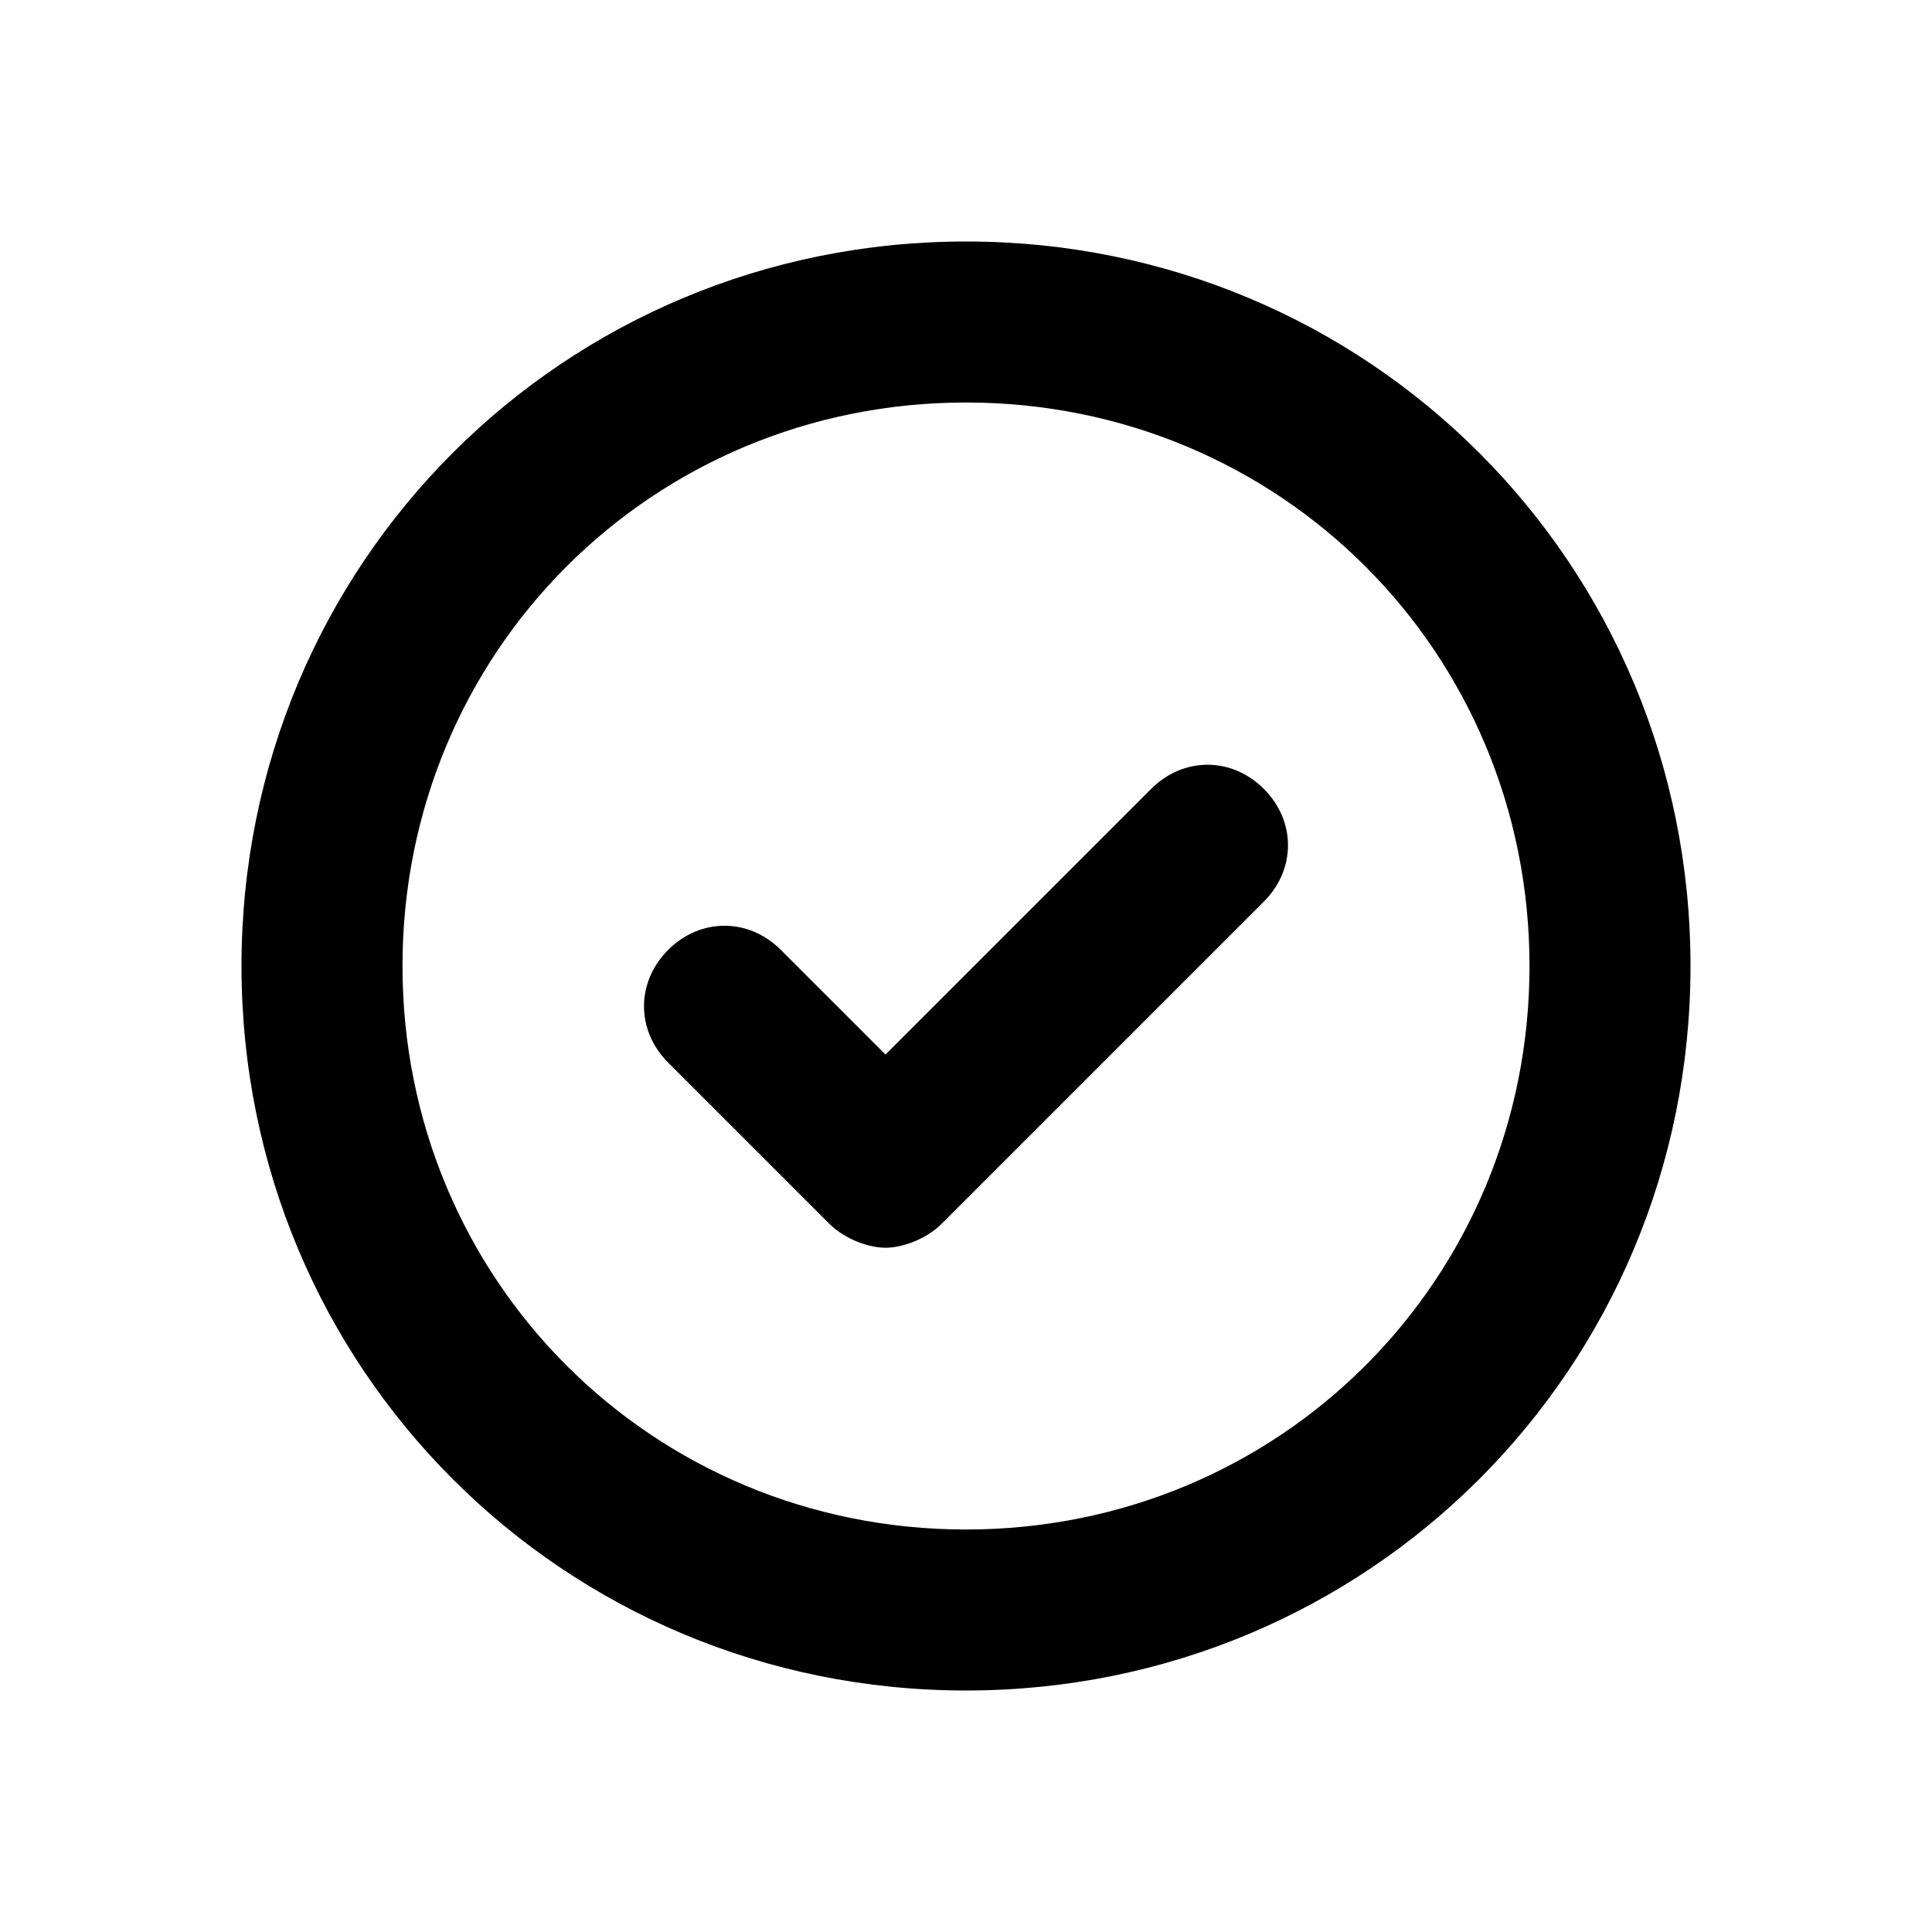
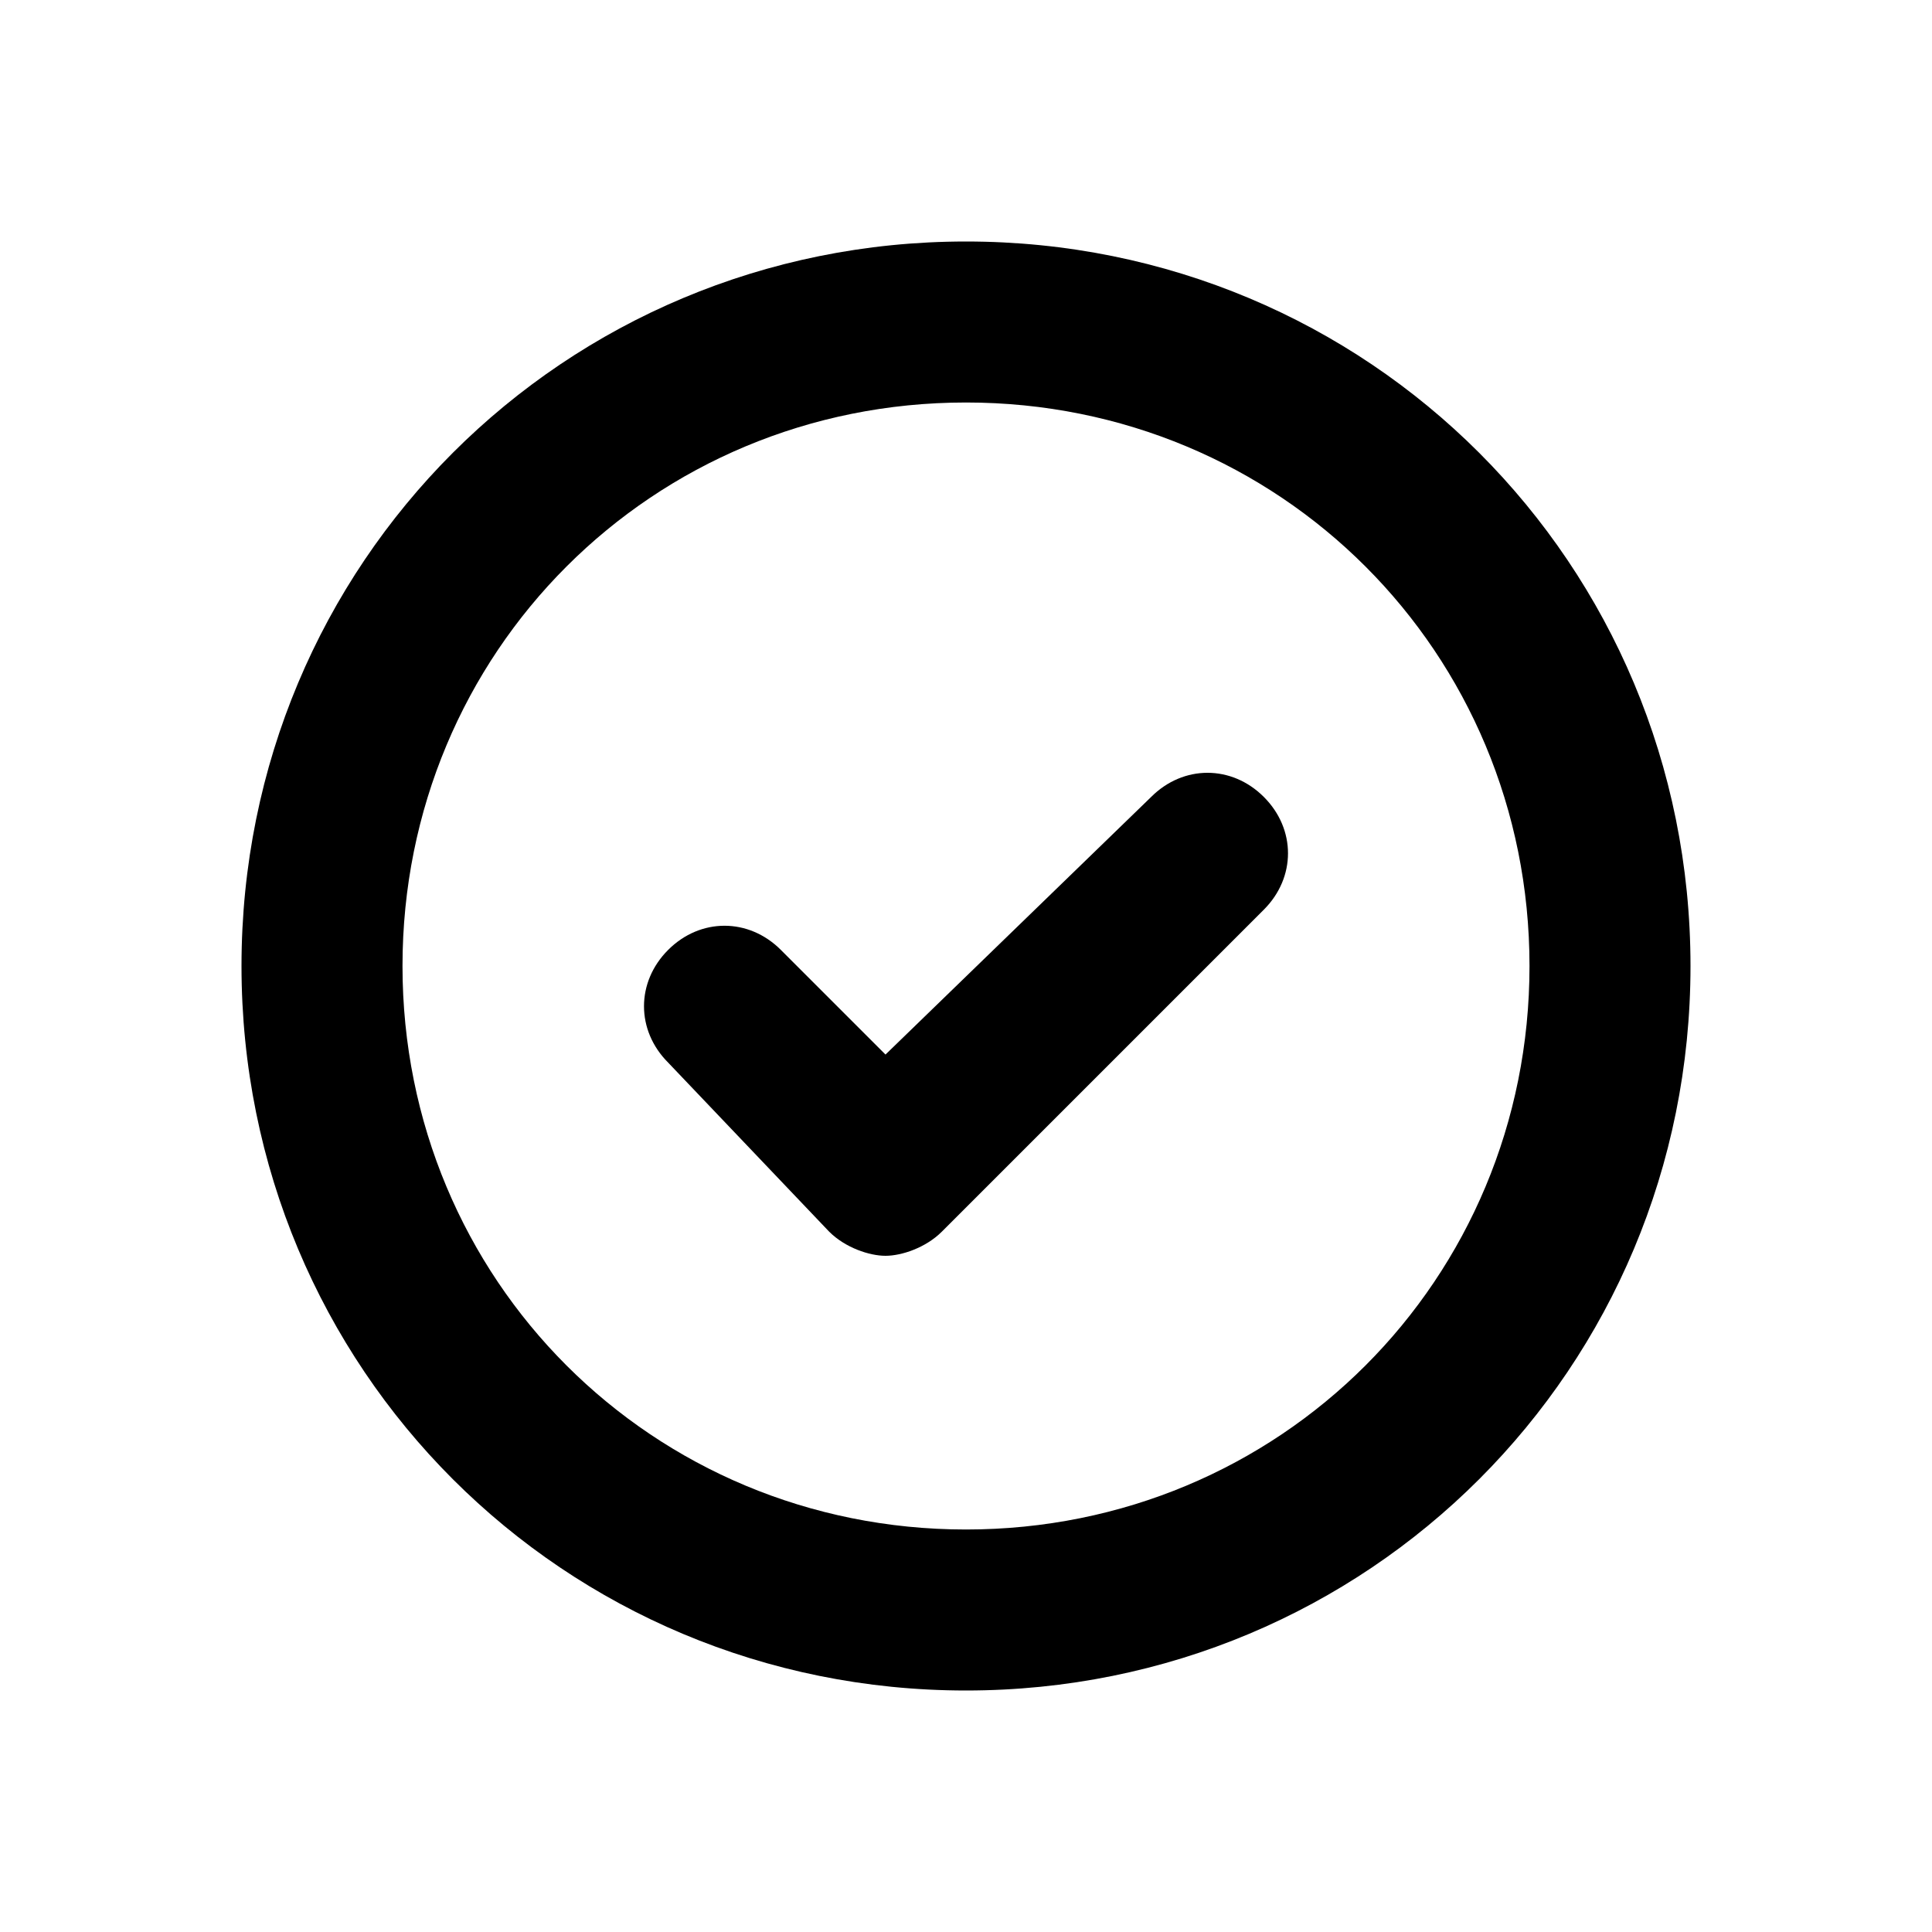
<svg xmlns="http://www.w3.org/2000/svg" version="1.1" id="Layer_1" x="0px" y="0px" viewBox="0 0 24 24" style="enable-background:new 0 0 24 24;" xml:space="preserve">
  <style type="text/css">
	.st0{fill:#A5B2BD;}
	.st1{fill:#3197D6;}
- 	.st2{fill:#010101;}
</style>
-   <path d="M12,3c-5,0-9,4-9,9s4,9,9,9s9-4,9-9S17,3,12,3z M12,19c-3.9,0-7-3.1-7-7s3.1-7,7-7s7,3.1,7,7S15.9,19,12,19z" />
-   <path d="M14.3,9.8L11,13.1l-1.3-1.3c-0.4-0.4-1-0.4-1.4,0s-0.4,1,0,1.4l2,2c0.2,0.2,0.5,0.3,0.7,0.3s0.5-0.1,0.7-0.3l4-4  c0.4-0.4,0.4-1,0-1.4S14.7,9.4,14.3,9.8z" />
+   <g>
+     <path d="M12,21c5,0,9-4,9-9s-4-9-9-9s-9,4-9,9S7,21,12,21z M12,5c3.9,0,7,3.1,7,7s-3.1,7-7,7s-7-3.1-7-7S8.1,5,12,5z" />
+     <path d="M10.3,15.3c0.2,0.2,0.5,0.3,0.7,0.3s0.5-0.1,0.7-0.3l4-4c0.4-0.4,0.4-1,0-1.4s-1-0.4-1.4,0L11,13.1l-1.3-1.3   c-0.4-0.4-1-0.4-1.4,0s-0.4,1,0,1.4L10.3,15.3z" />
+   </g>
</svg>
